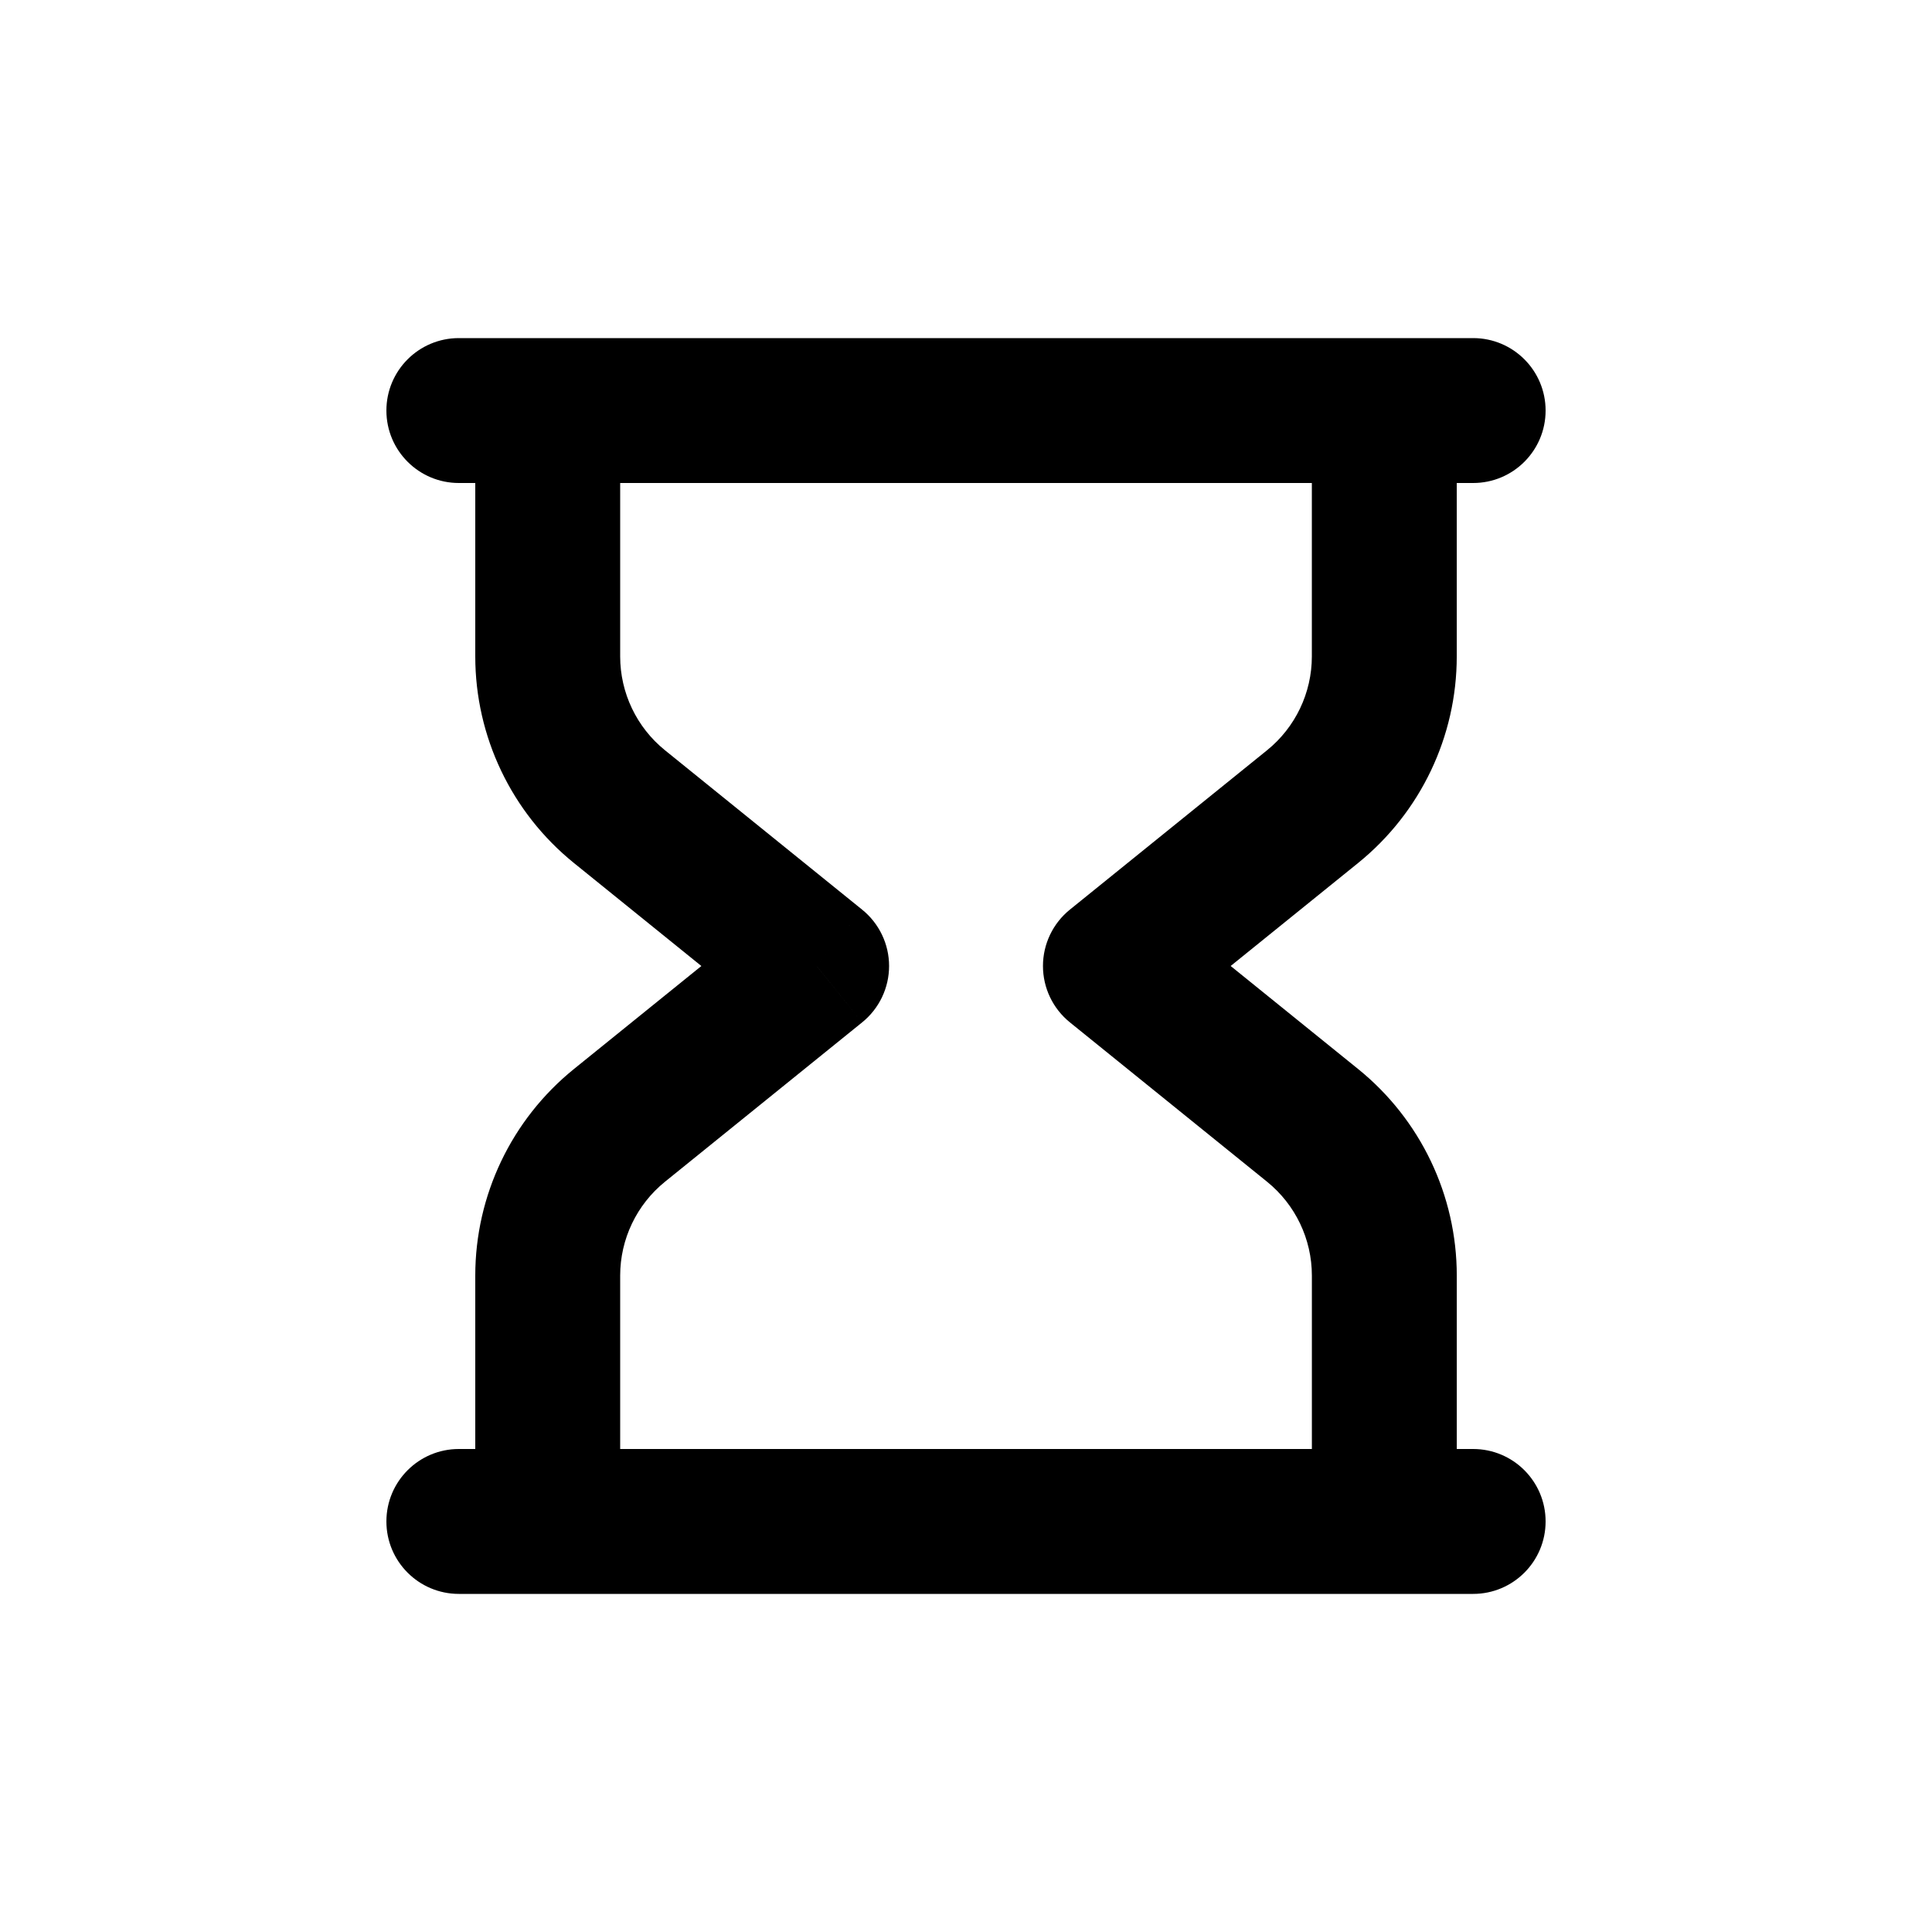
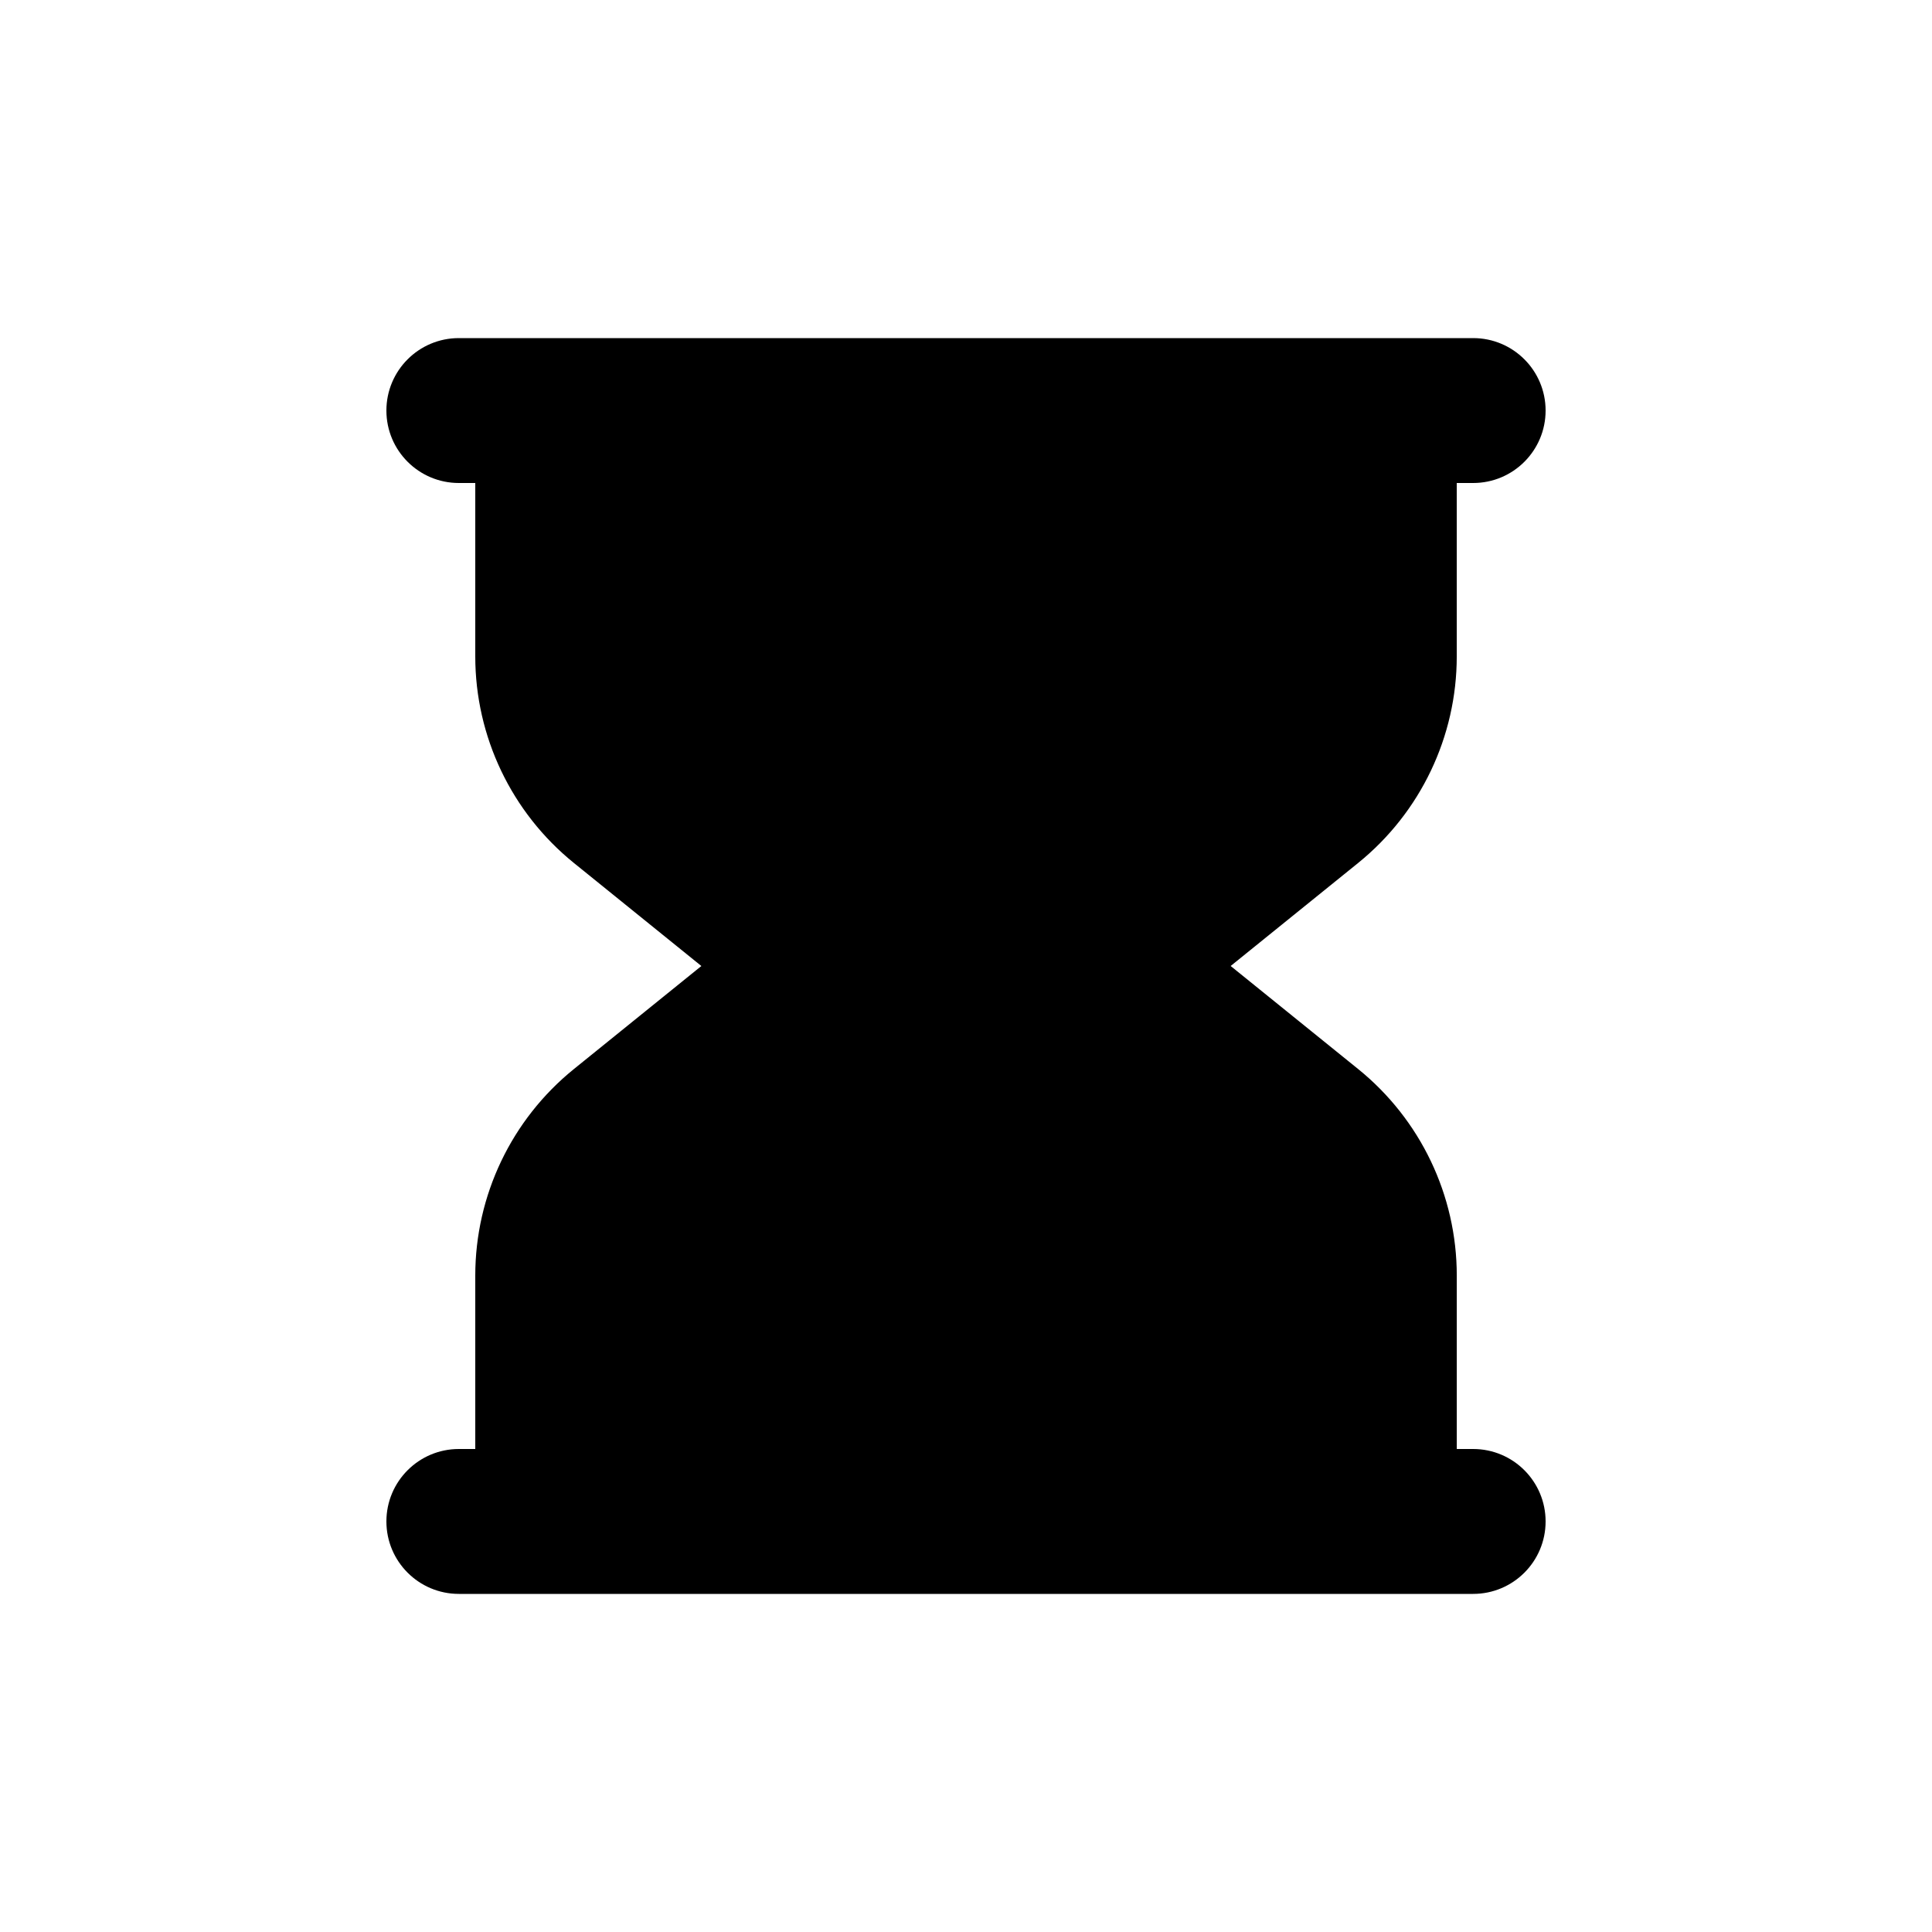
<svg viewBox="0 0 80 80" fill="none">
+   <path fill-rule="evenodd" clip-rule="evenodd" d="M46.187 40L54.35 33.401C56.229 31.883 57.321 29.596 57.321 27.18V17L22.68 17V27.18C22.68 29.596 23.772 31.883 25.651 33.401L33.815 40L25.651 46.599C23.772 48.117 22.68 50.404 22.68 52.82V63L57.322 63V52.82C57.322 50.404 56.23 48.117 54.35 46.599L46.187 40Z" fill="currentColor" />
  <path d="M46.187 40L44.301 37.666C43.596 38.236 43.187 39.094 43.187 40C43.187 40.906 43.596 41.763 44.301 42.333L46.187 40ZM54.35 33.401L52.464 31.068L54.35 33.401ZM57.321 17H60.321C60.321 15.343 58.978 14 57.321 14V17ZM22.68 17V14C21.023 14 19.68 15.343 19.68 17H22.68ZM25.651 33.401L27.537 31.068L25.651 33.401ZM33.815 40L35.7 42.334C36.405 41.764 36.815 40.906 36.815 40C36.815 39.094 36.405 38.237 35.7 37.667L33.815 40ZM25.651 46.599L23.766 44.265L25.651 46.599ZM22.68 63H19.68C19.68 64.657 21.024 66 22.68 66V63ZM57.322 63V66C58.978 66 60.322 64.657 60.322 63H57.322ZM54.35 46.599L52.465 48.932L54.35 46.599ZM61 20C62.657 20 64 18.657 64 17C64 15.343 62.657 14 61 14V20ZM19 14C17.343 14 16 15.343 16 17C16 18.657 17.343 20 19 20V14ZM61 66C62.657 66 64 64.657 64 63C64 61.343 62.657 60 61 60V66ZM57.322 60C55.665 60 54.322 61.343 54.322 63C54.322 64.657 55.665 66 57.322 66V60ZM22.68 66C24.337 66 25.68 64.657 25.68 63C25.68 61.343 24.337 60 22.68 60V66ZM19 60C17.343 60 16 61.343 16 63C16 64.657 17.343 66 19 66V60ZM48.072 42.333L56.236 35.735L52.464 31.068L44.301 37.666L48.072 42.333ZM56.236 35.735C58.819 33.646 60.321 30.502 60.321 27.18H54.321C54.321 28.69 53.638 30.119 52.464 31.068L56.236 35.735ZM60.321 27.18V17H54.321V27.18H60.321ZM57.321 14L22.68 14V20L57.321 20V14ZM19.68 17V27.18H25.68V17H19.68ZM19.68 27.18C19.68 30.502 21.181 33.646 23.765 35.735L27.537 31.068C26.362 30.119 25.68 28.69 25.68 27.18H19.68ZM23.765 35.735L31.929 42.334L35.7 37.667L27.537 31.068L23.765 35.735ZM31.929 37.667L23.766 44.265L27.537 48.932L35.7 42.334L31.929 37.667ZM23.766 44.265C21.182 46.354 19.68 49.498 19.68 52.82H25.68C25.68 51.31 26.363 49.881 27.537 48.932L23.766 44.265ZM19.68 52.82V63H25.68V52.82H19.68ZM22.68 66H57.322V60L22.68 60V66ZM60.322 63V52.82H54.322V63H60.322ZM60.322 52.82C60.322 49.498 58.82 46.354 56.236 44.265L52.465 48.932C53.639 49.881 54.322 51.31 54.322 52.82H60.322ZM56.236 44.265L48.072 37.666L44.301 42.333L52.465 48.932L56.236 44.265ZM61 14L19 14V20L61 20V14ZM61 60H57.322V66H61V60ZM22.68 60H19V66H22.68V60Z" fill="currentColor" />
</svg>
